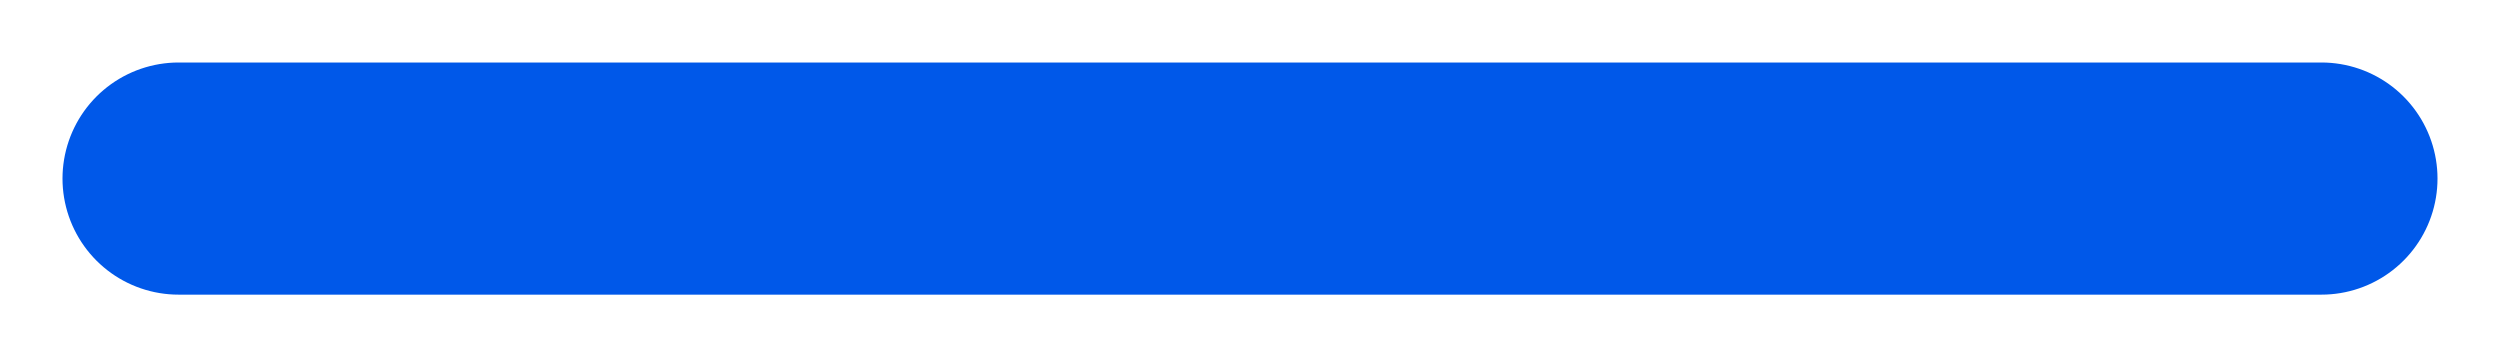
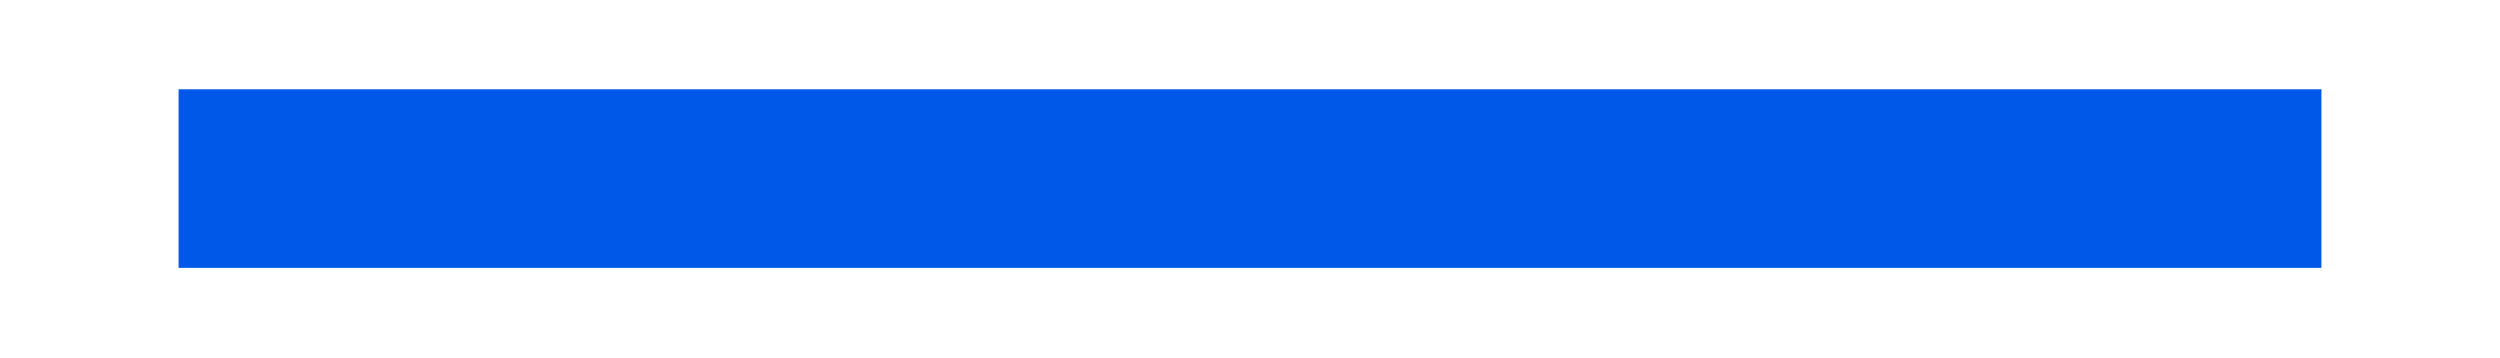
<svg xmlns="http://www.w3.org/2000/svg" width="14" height="2" viewBox="0 0 14 2" fill="none">
-   <path d="M1 1L13 1" stroke="#0058E9" stroke-width="1.3" stroke-linecap="round" stroke-linejoin="round" />
+   <path d="M1 1L13 1" stroke="#0058E9" strokeWidth="1.3" strokeLinecap="round" strokeLinejoin="round" />
</svg>
